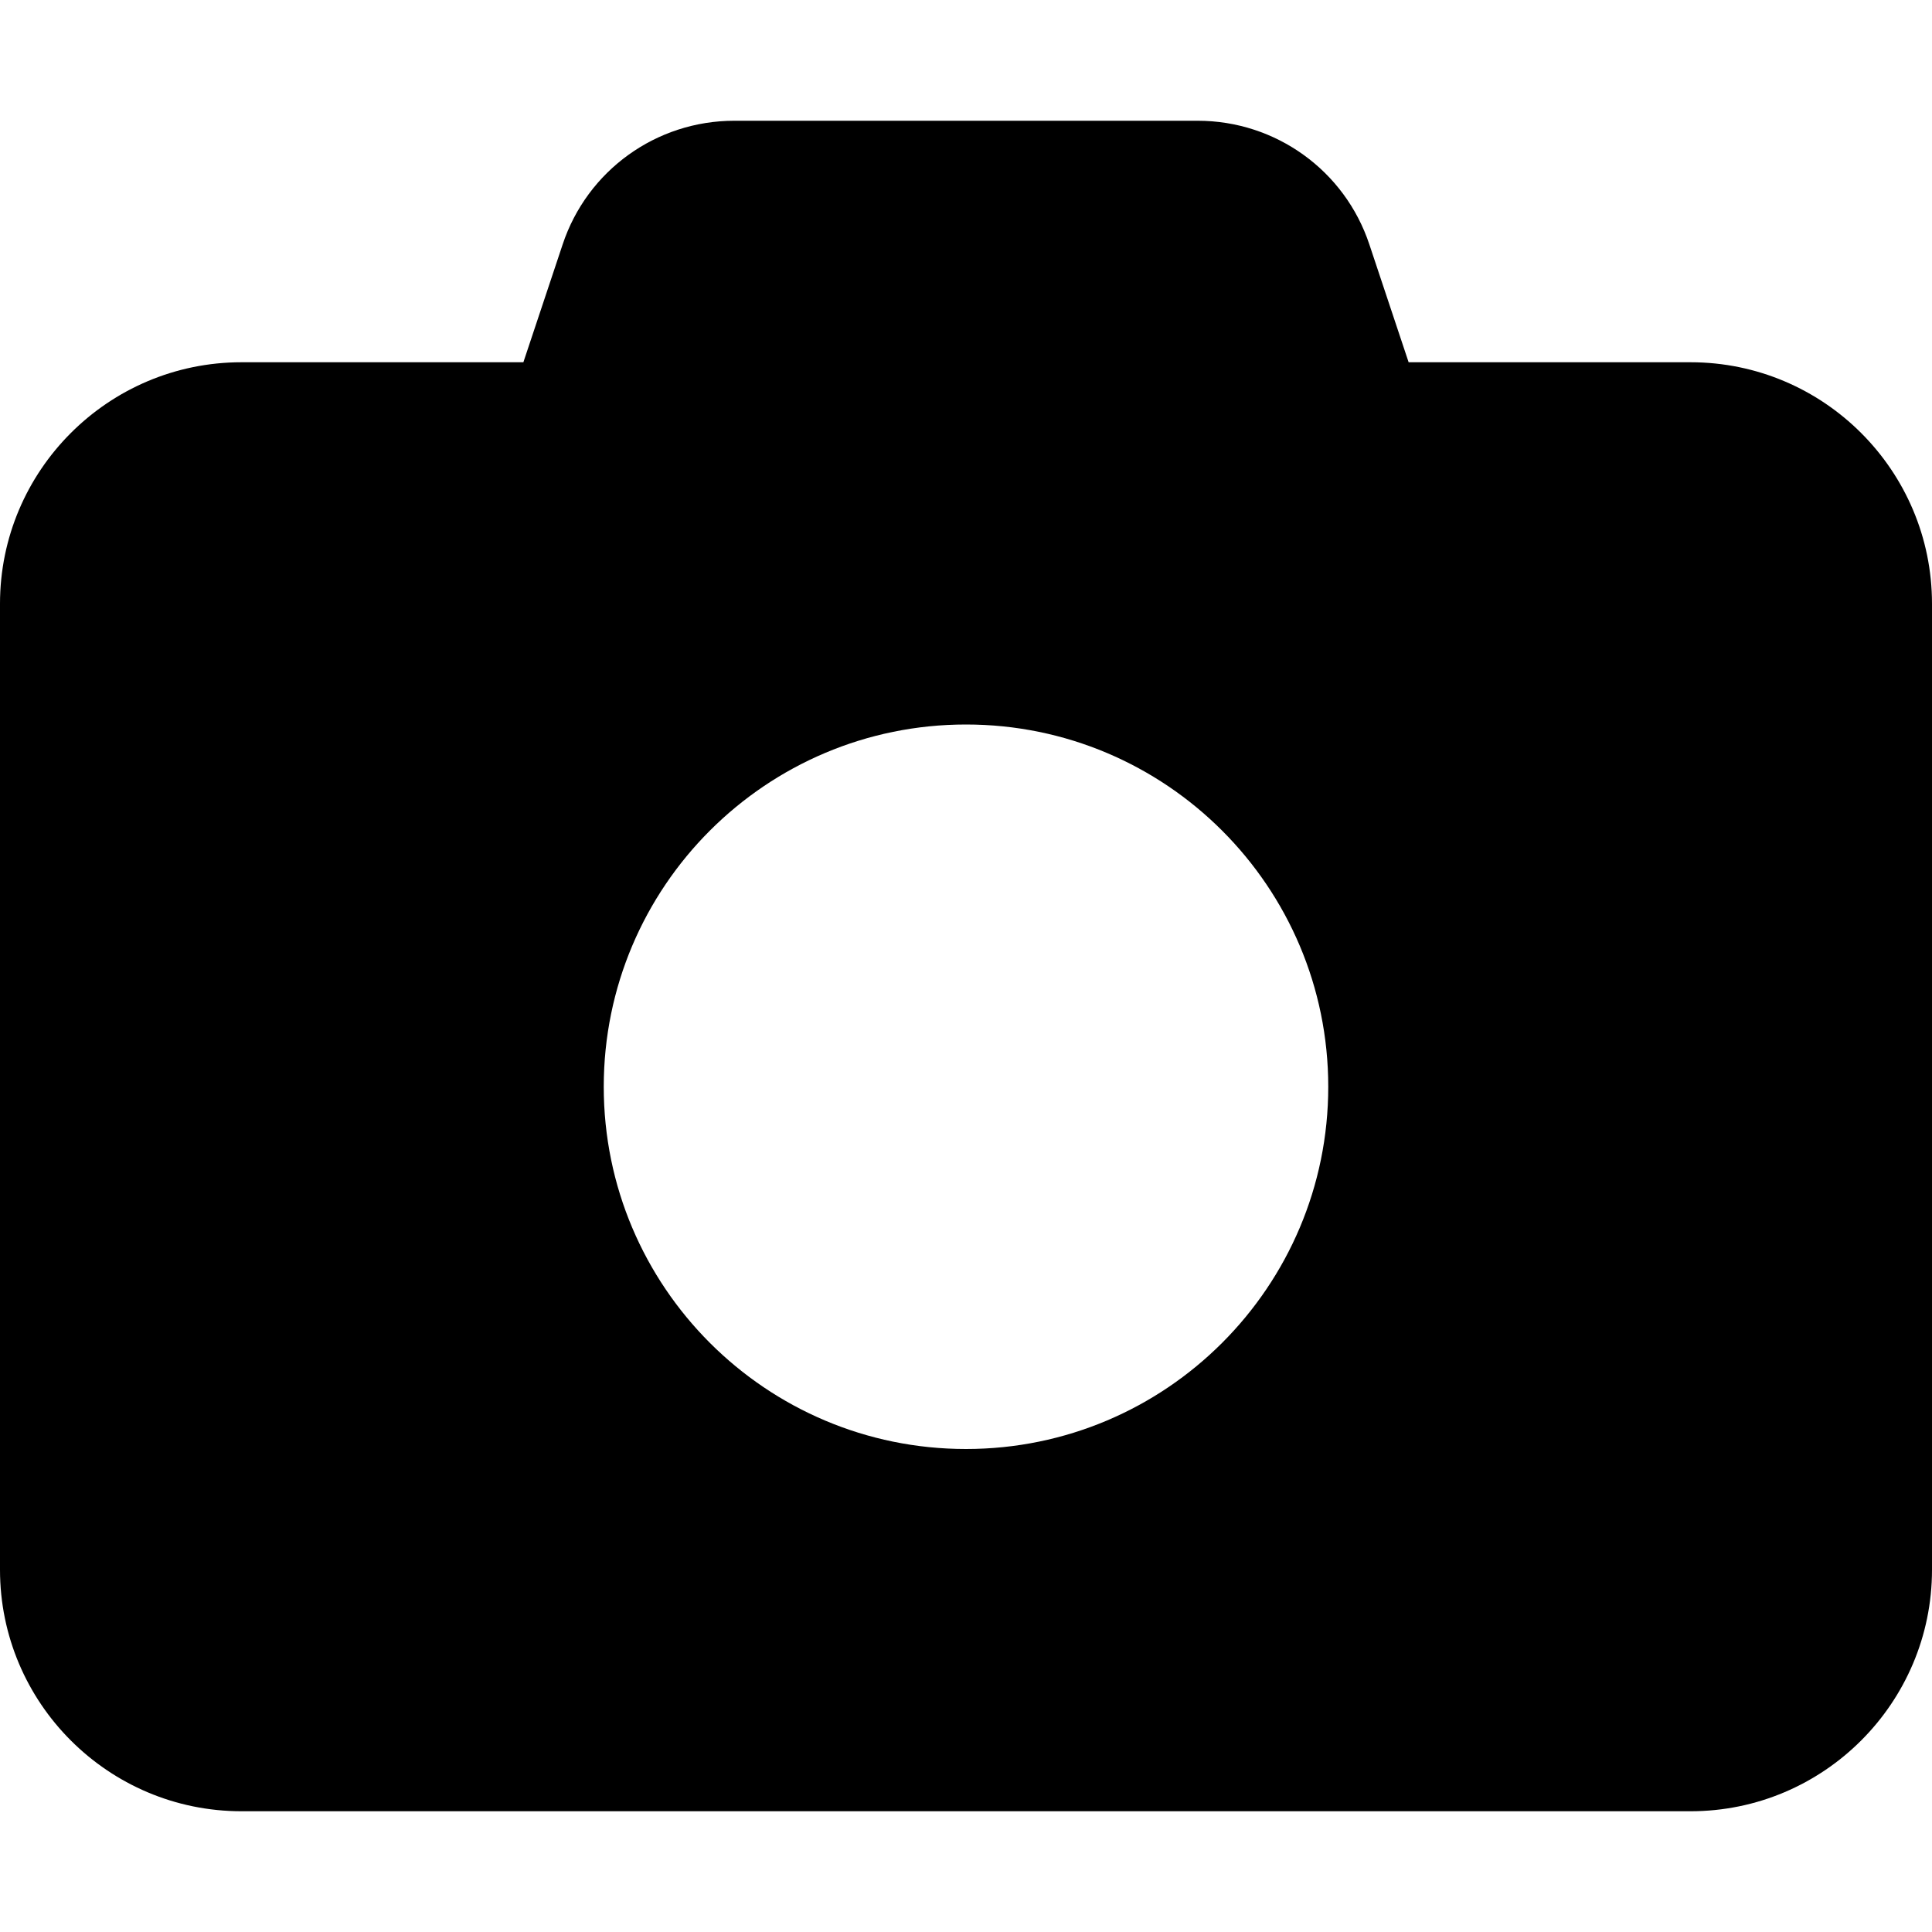
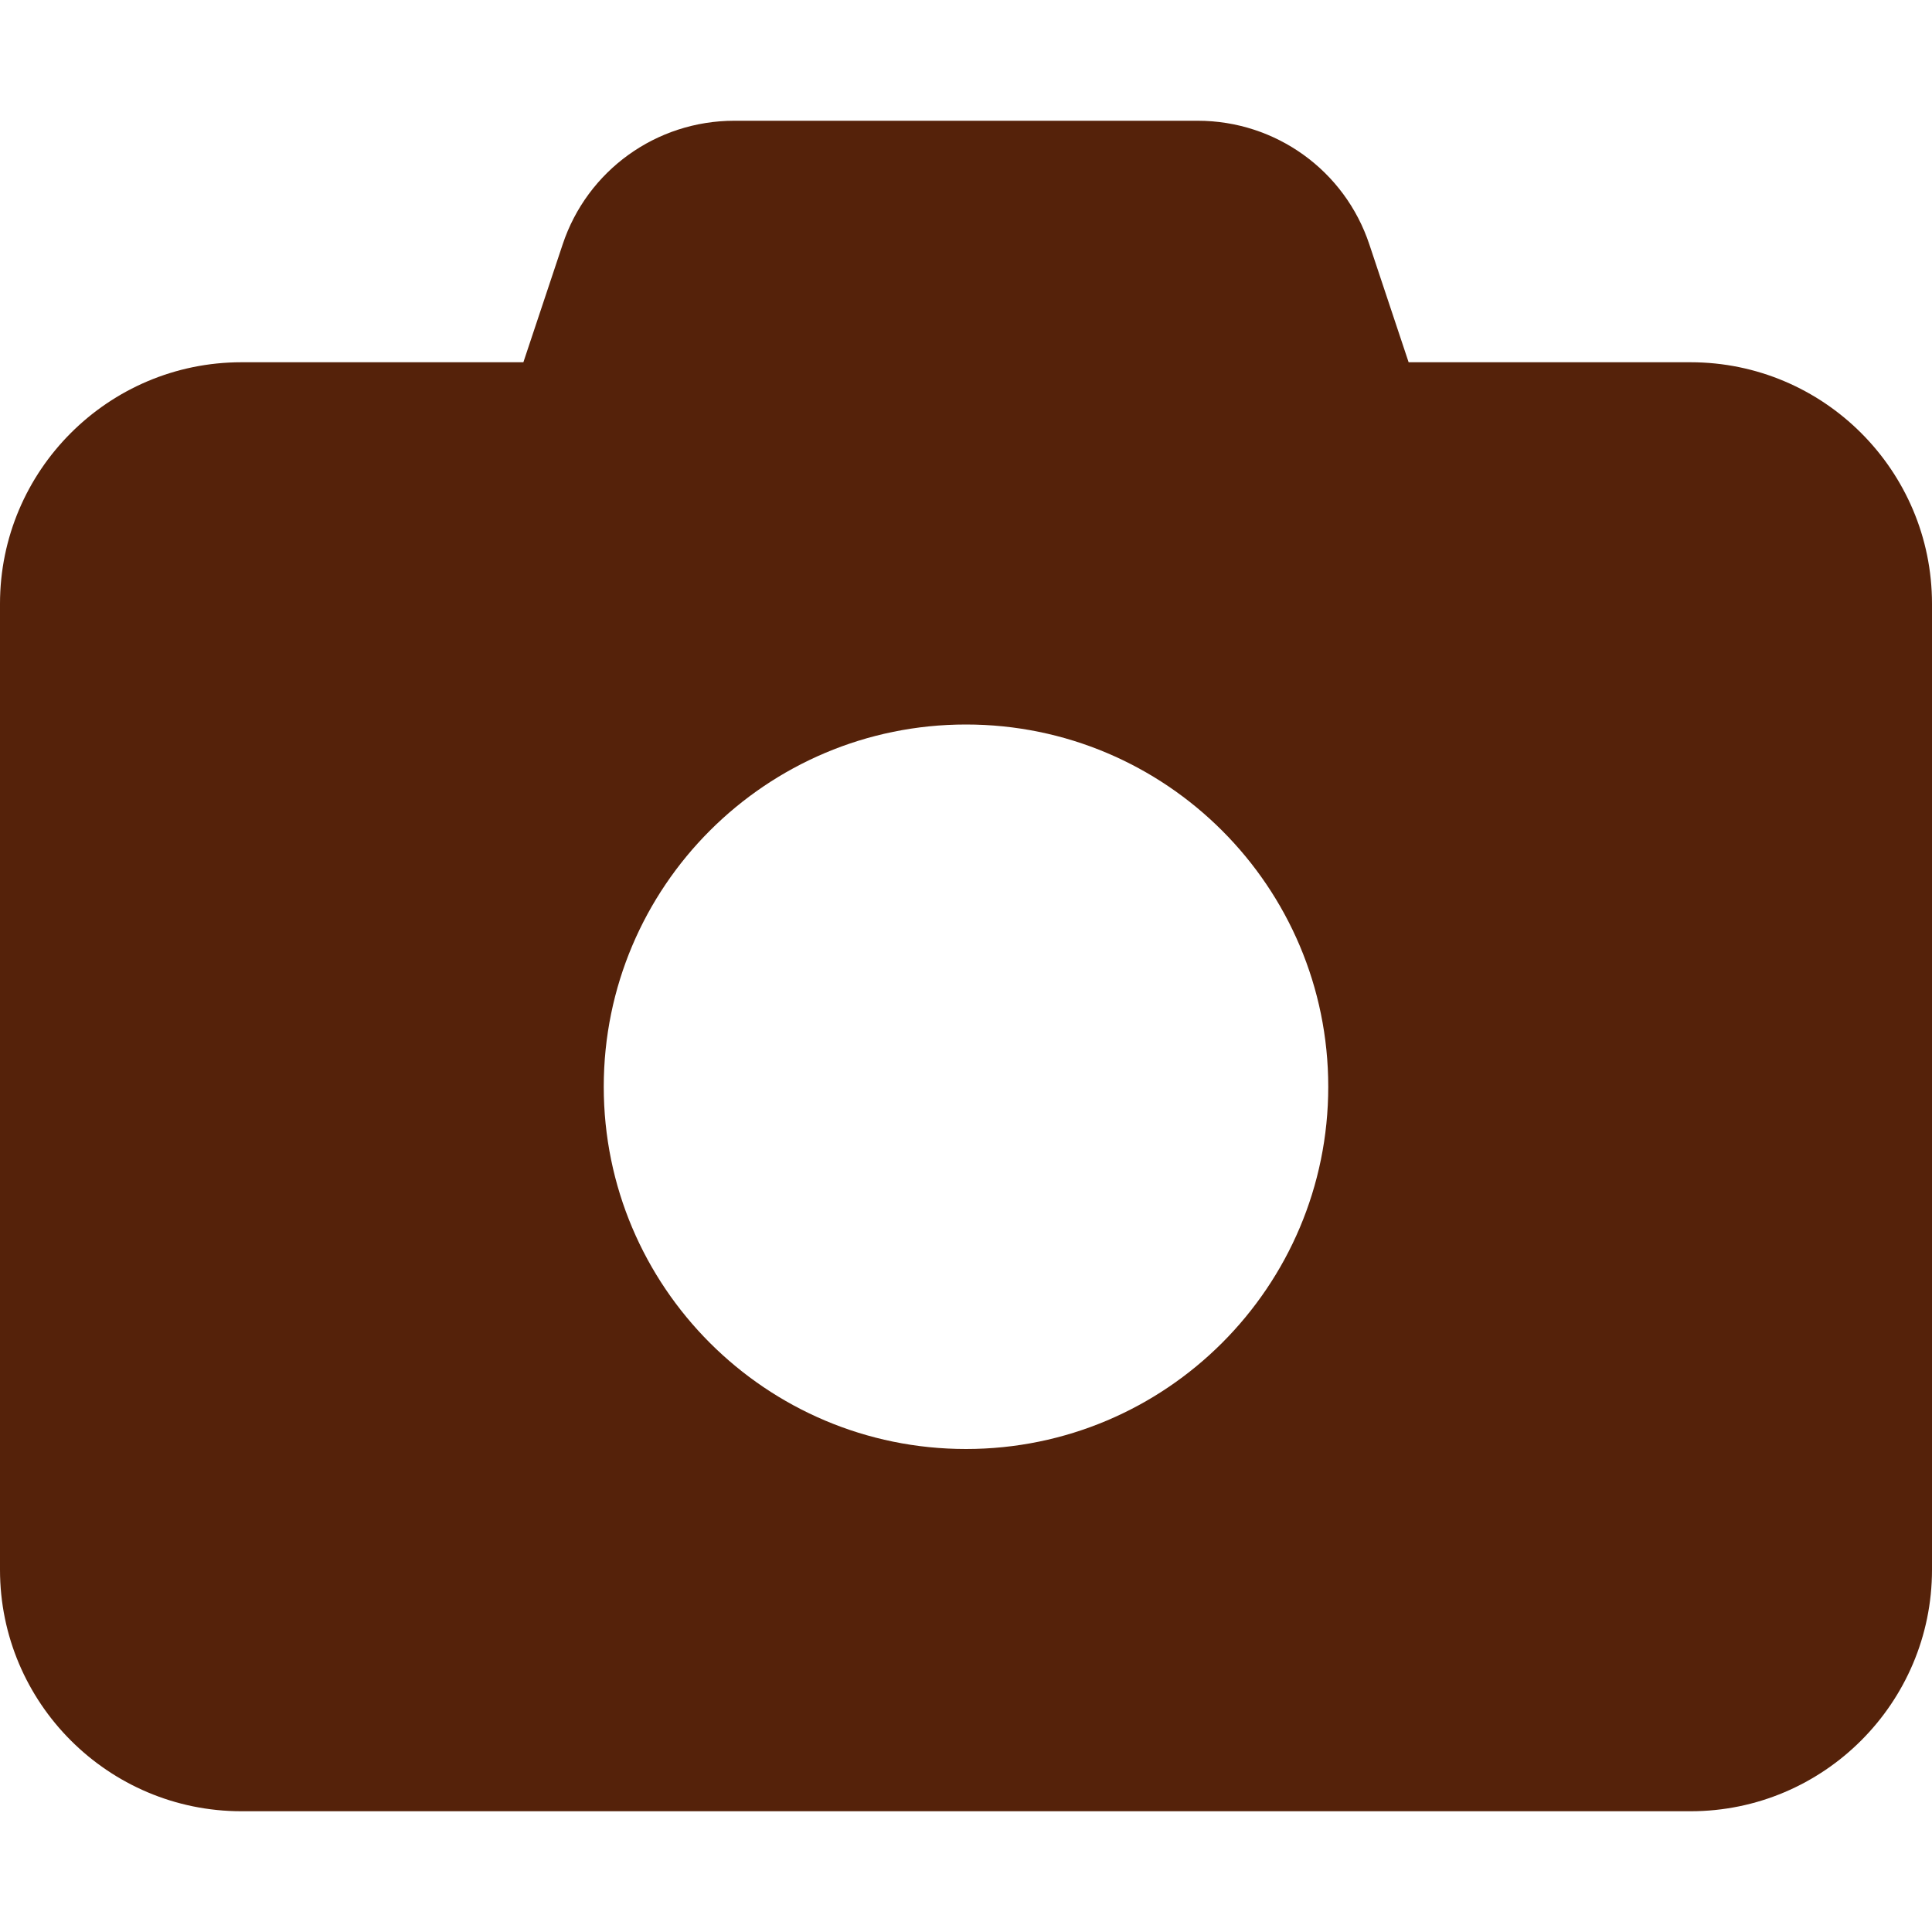
- <svg xmlns="http://www.w3.org/2000/svg" viewBox="0 0 512 512">
-   <path d="M149.1 64.8L138.7 96H64C28.7 96 0 124.7 0 160V416c0 35.3 28.7 64 64 64H448c35.3 0 64-28.7 64-64V160c0-35.3-28.7-64-64-64H373.3L362.9 64.8C356.4 45.2 338.1 32 317.4 32H194.6c-20.7 0-39 13.2-45.5 32.8zM256 384c-53 0-96-43-96-96s43-96 96-96s96 43 96 96s-43 96-96 96z" />
+ <svg xmlns="http://www.w3.org/2000/svg" viewBox="0 0 512 512" version="1.1" id="svg4">
+   <defs id="defs8" />
+   <path d="M149.1 64.8L138.7 96H64C28.7 96 0 124.7 0 160V416c0 35.3 28.7 64 64 64H448c35.3 0 64-28.7 64-64V160c0-35.3-28.7-64-64-64H373.3L362.9 64.8C356.4 45.2 338.1 32 317.4 32H194.6c-20.7 0-39 13.2-45.5 32.8zM256 384c-53 0-96-43-96-96s43-96 96-96s96 43 96 96s-43 96-96 96z" id="path2" style="fill:#55220a;fill-opacity:1" />
</svg>
